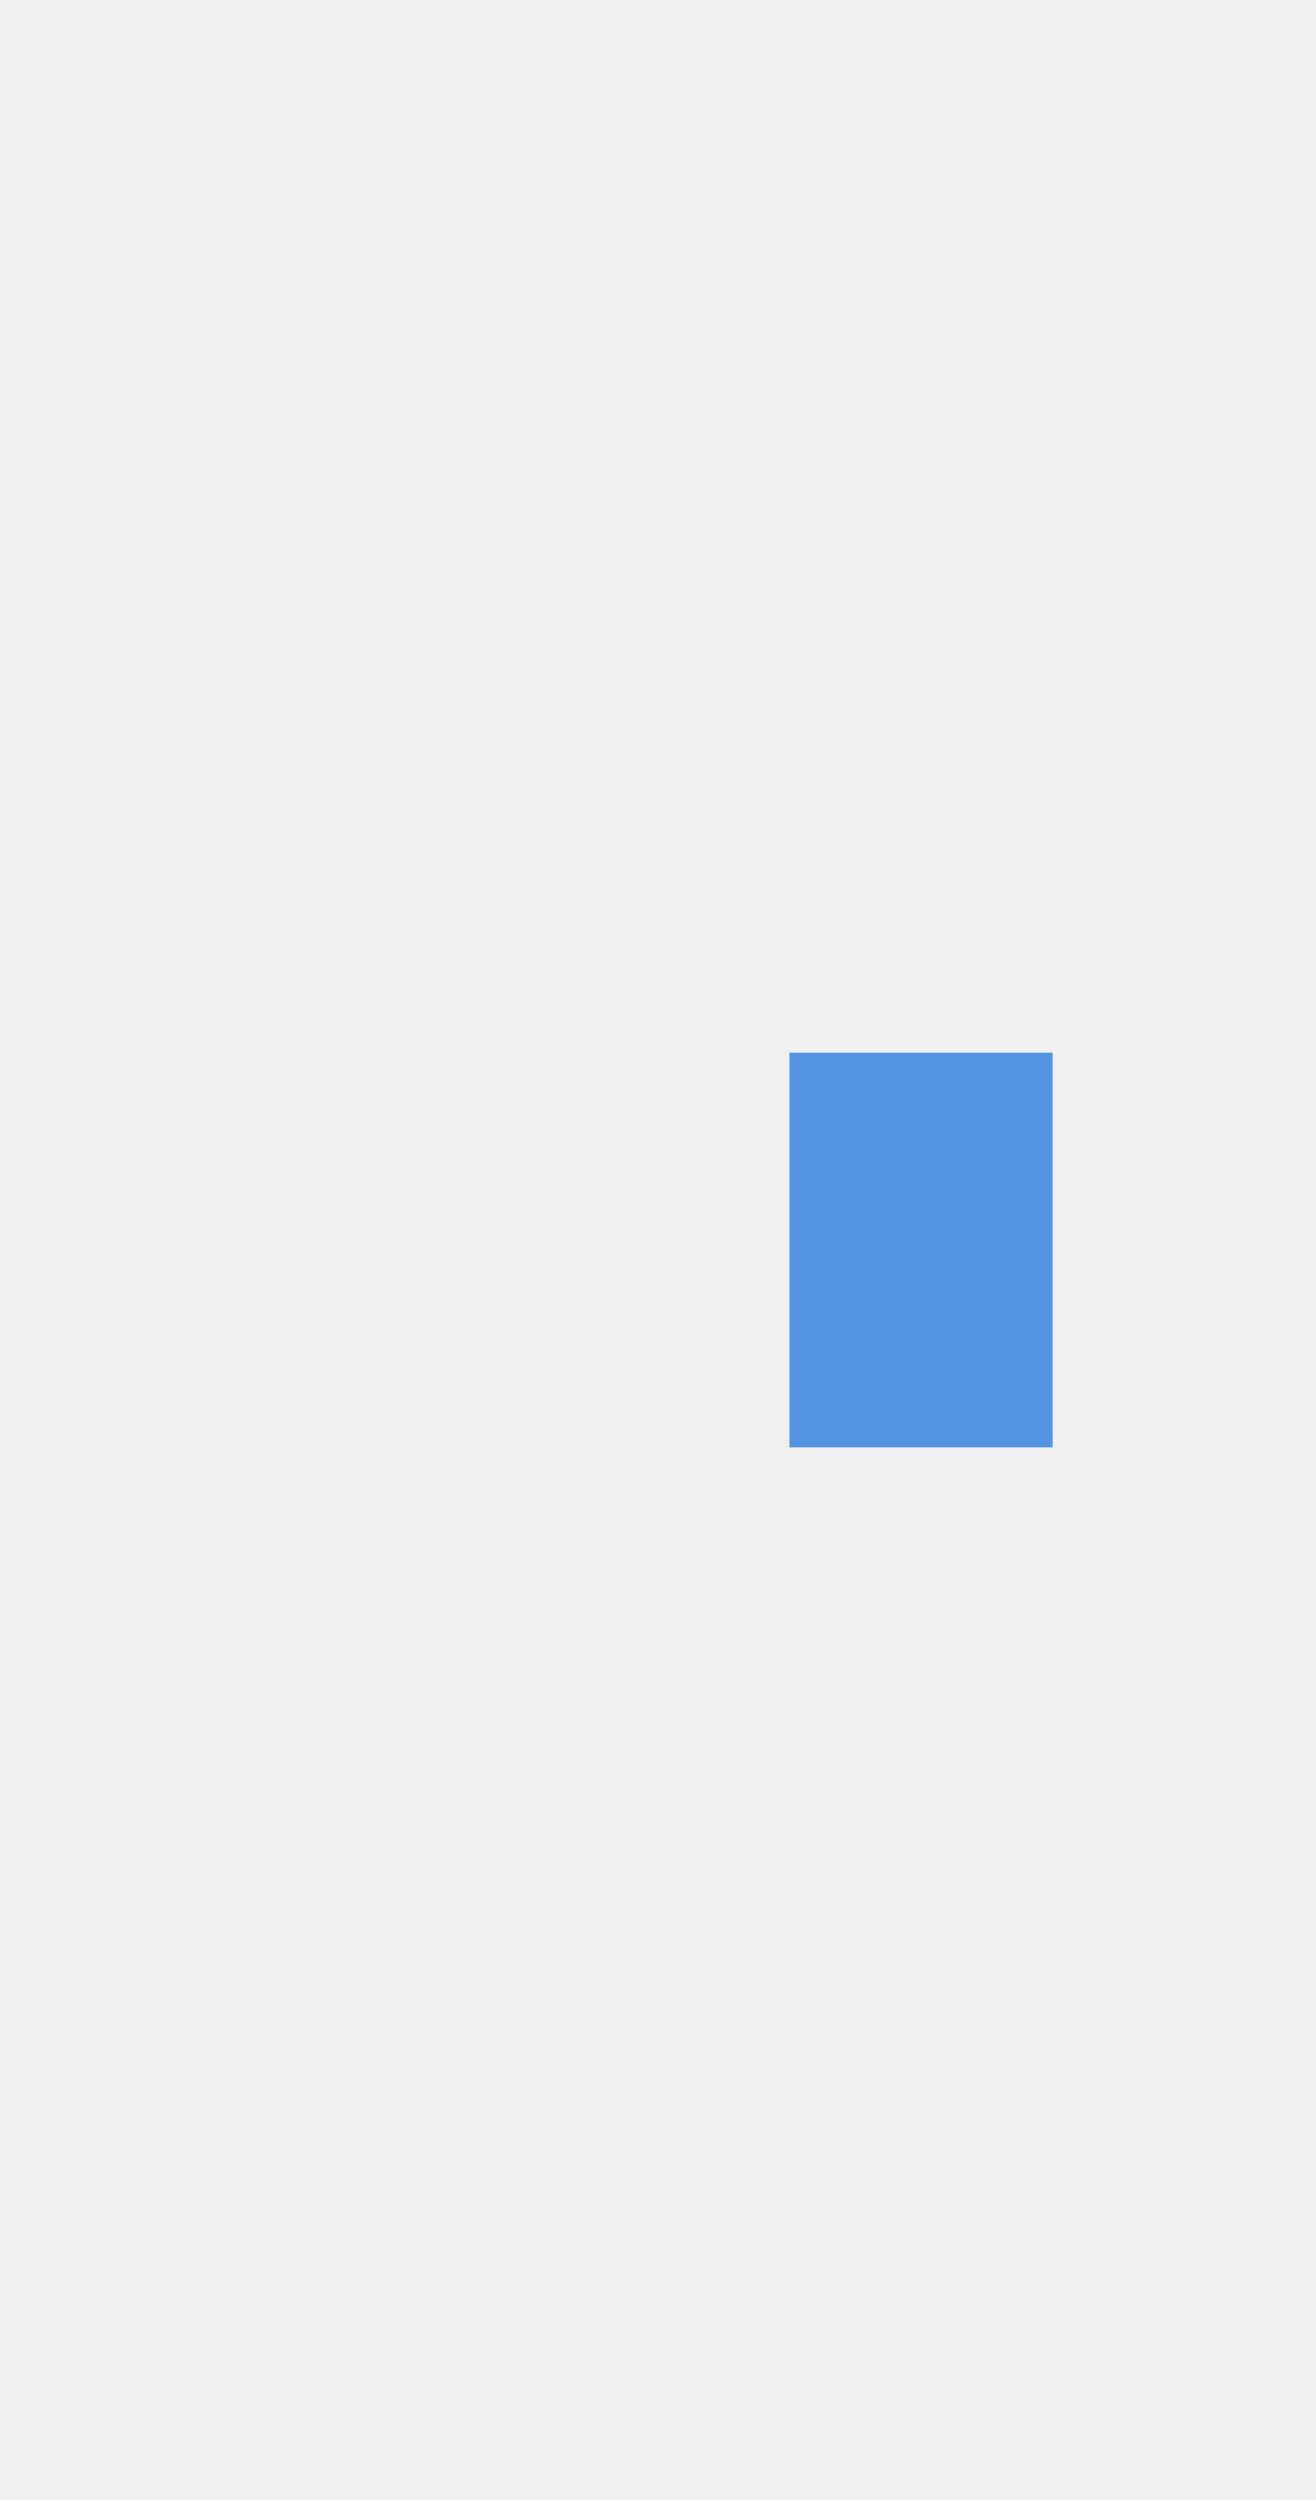
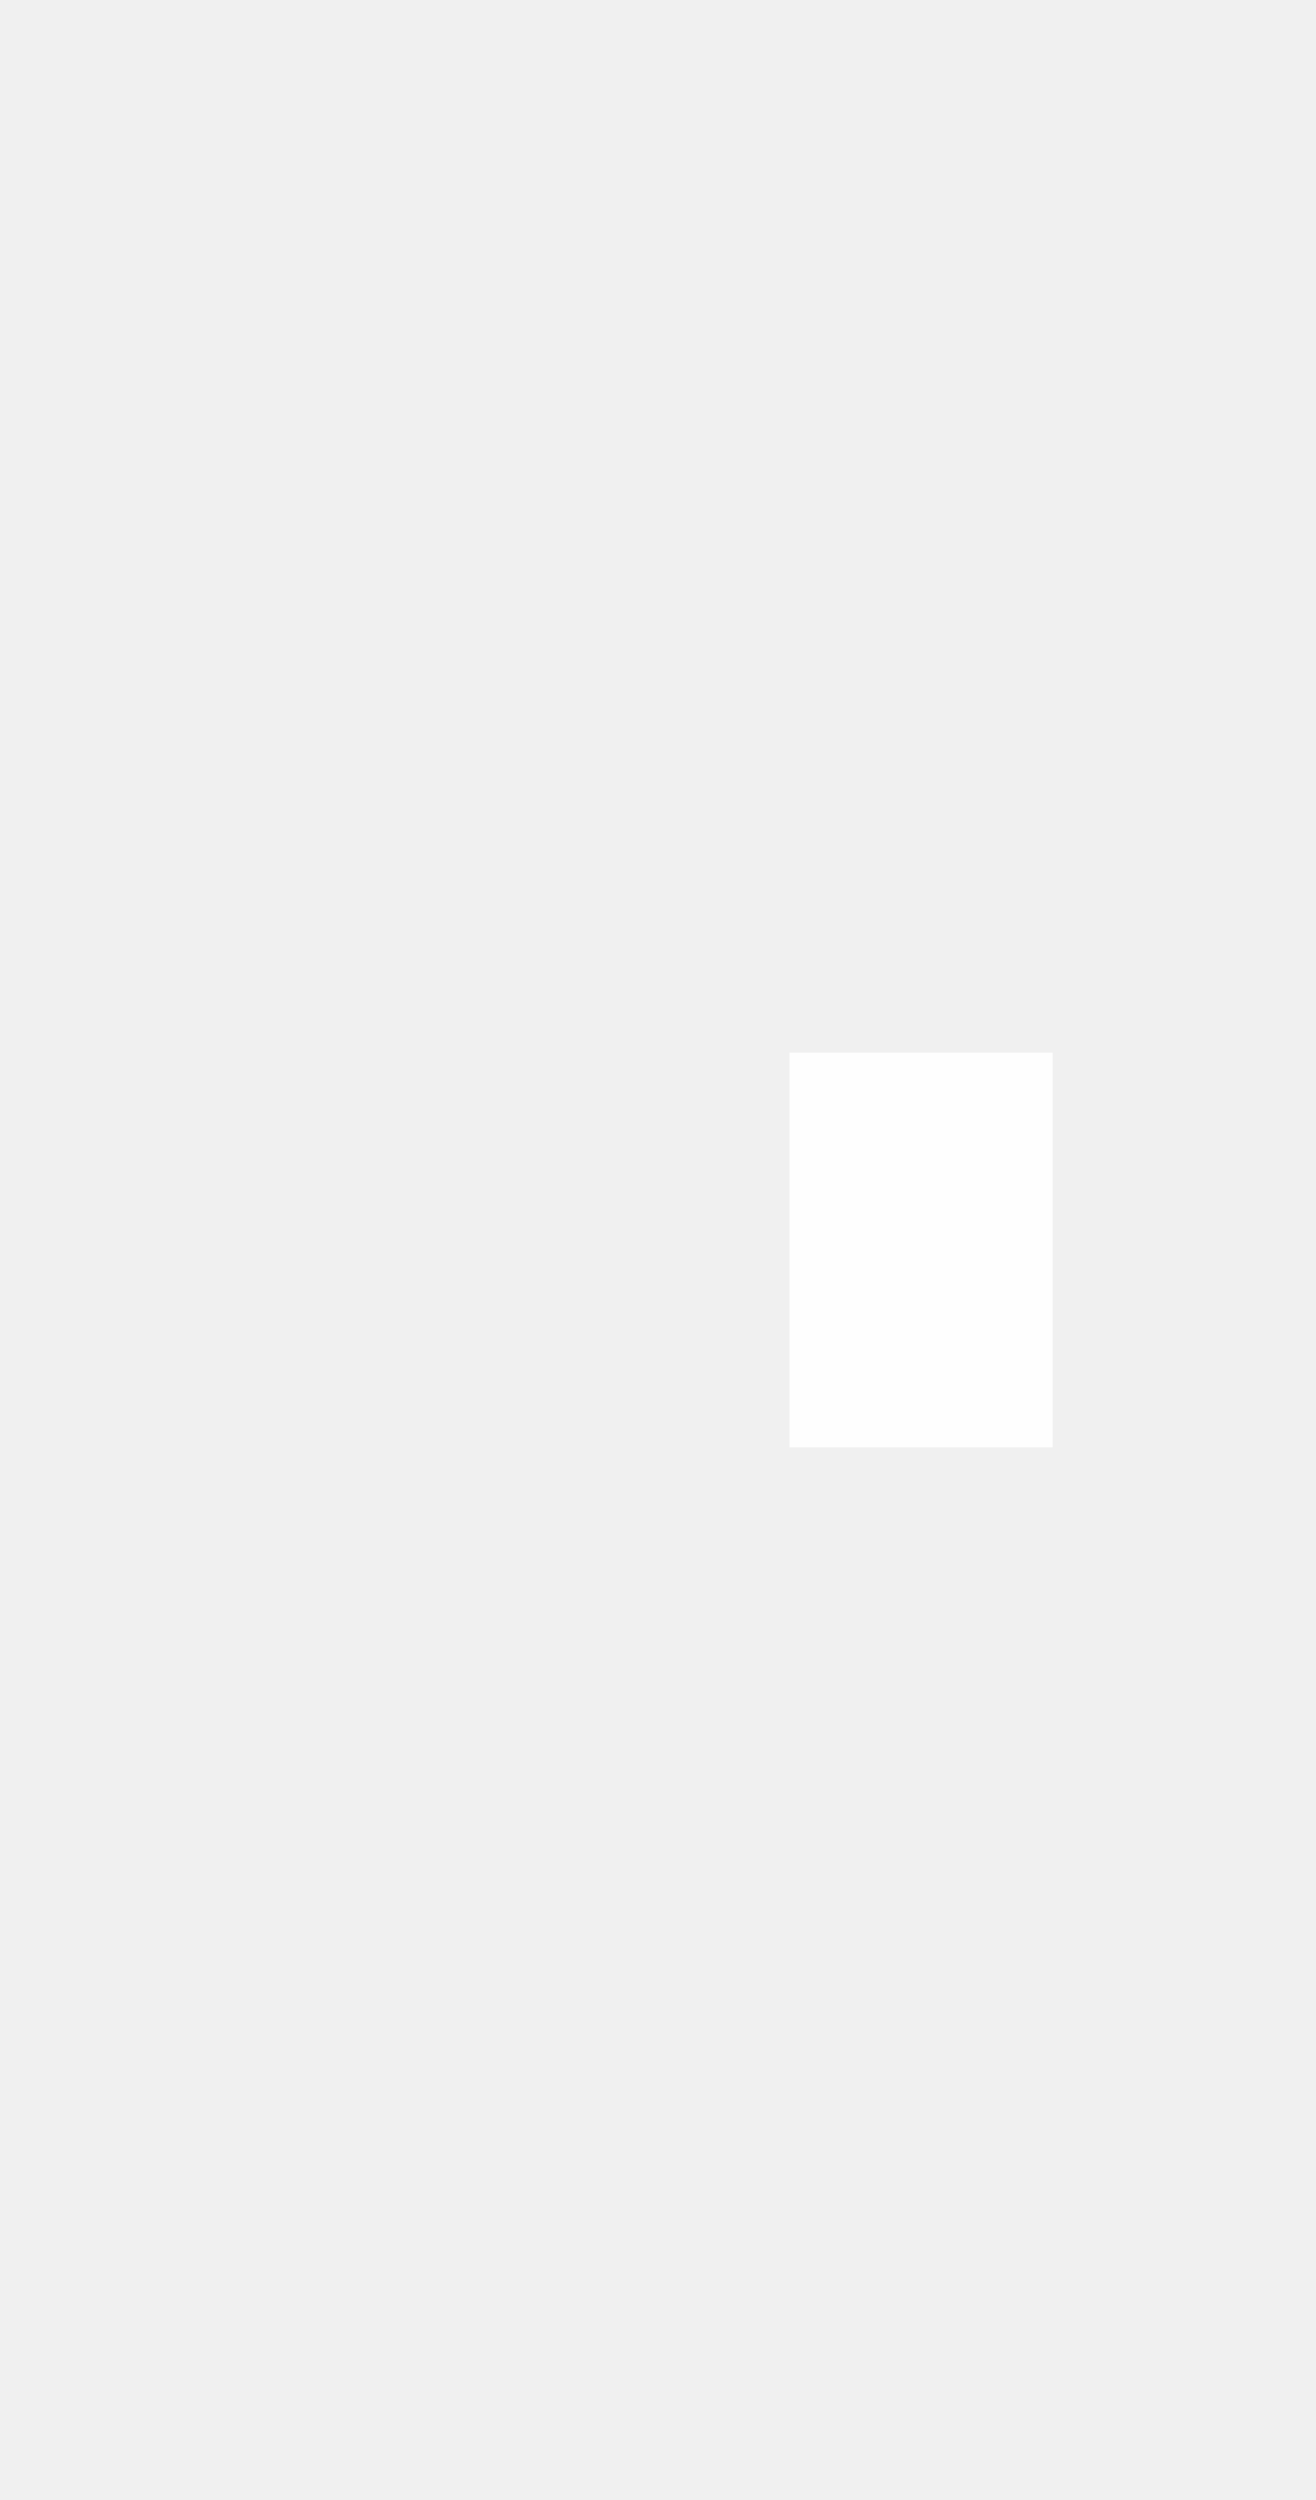
<svg xmlns="http://www.w3.org/2000/svg" width="10" height="19" id="svg2" version="1.1">
  <defs id="defs4">
    <clipPath clipPathUnits="userSpaceOnUse" id="clipPath4069">
      <rect style="opacity:0.12;color:#000000;fill:#ff00ff;fill-opacity:1;fill-rule:nonzero;stroke:none;stroke-width:1;marker:none;visibility:visible;display:inline;overflow:visible;enable-background:accumulate" id="rect4071" width="10" height="19" x="20" y="1033.362" />
    </clipPath>
  </defs>
  <g id="layer1" transform="translate(0,-1033.362)">
-     <rect style="fill:#5294e2;fill-opacity:1;fill-rule:evenodd;stroke:none;stroke-width:1px;stroke-linecap:butt;stroke-linejoin:miter;stroke-opacity:1" id="rect3338" width="2" height="3" x="6" y="1041.362" ry="3.0675728e-06" />
+     <rect style="fill:#ffffff;fill-opacity:0.902;fill-rule:evenodd;stroke:none;stroke-width:1px;stroke-linecap:butt;stroke-linejoin:miter;stroke-opacity:1" id="rect3338" width="2" height="3" x="6" y="1041.362" ry="3.0675728e-06" />
  </g>
</svg>
